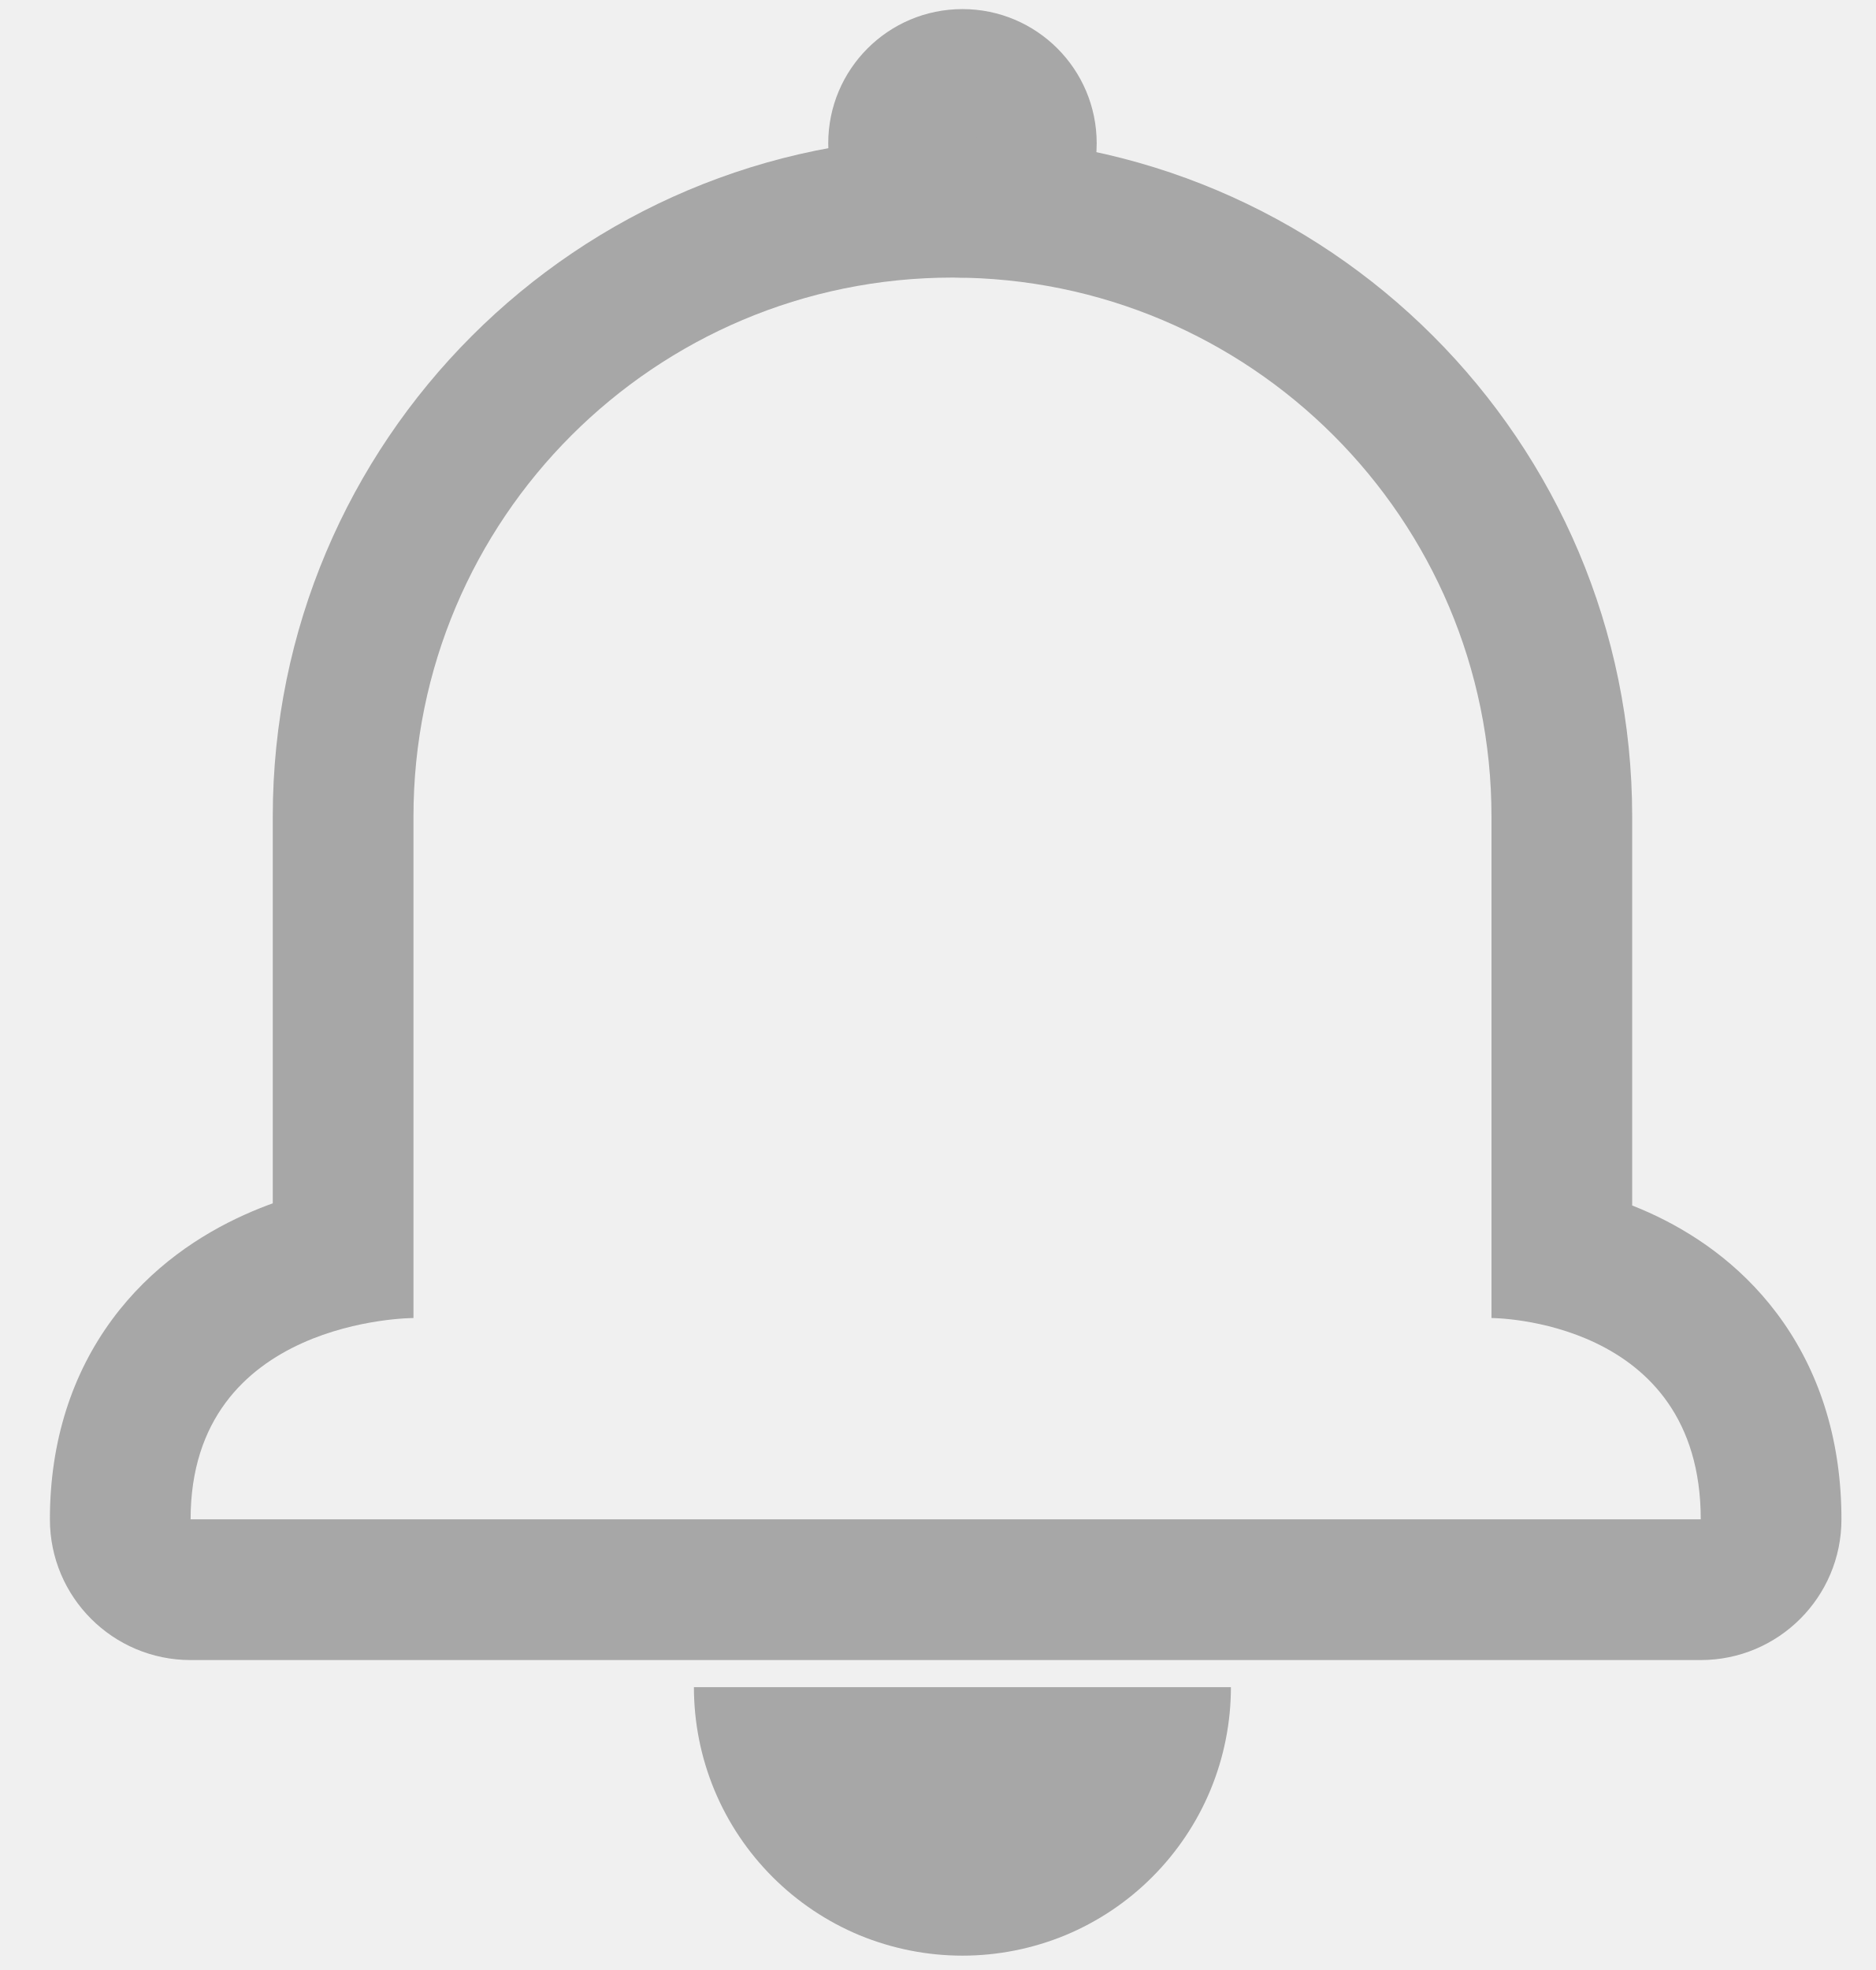
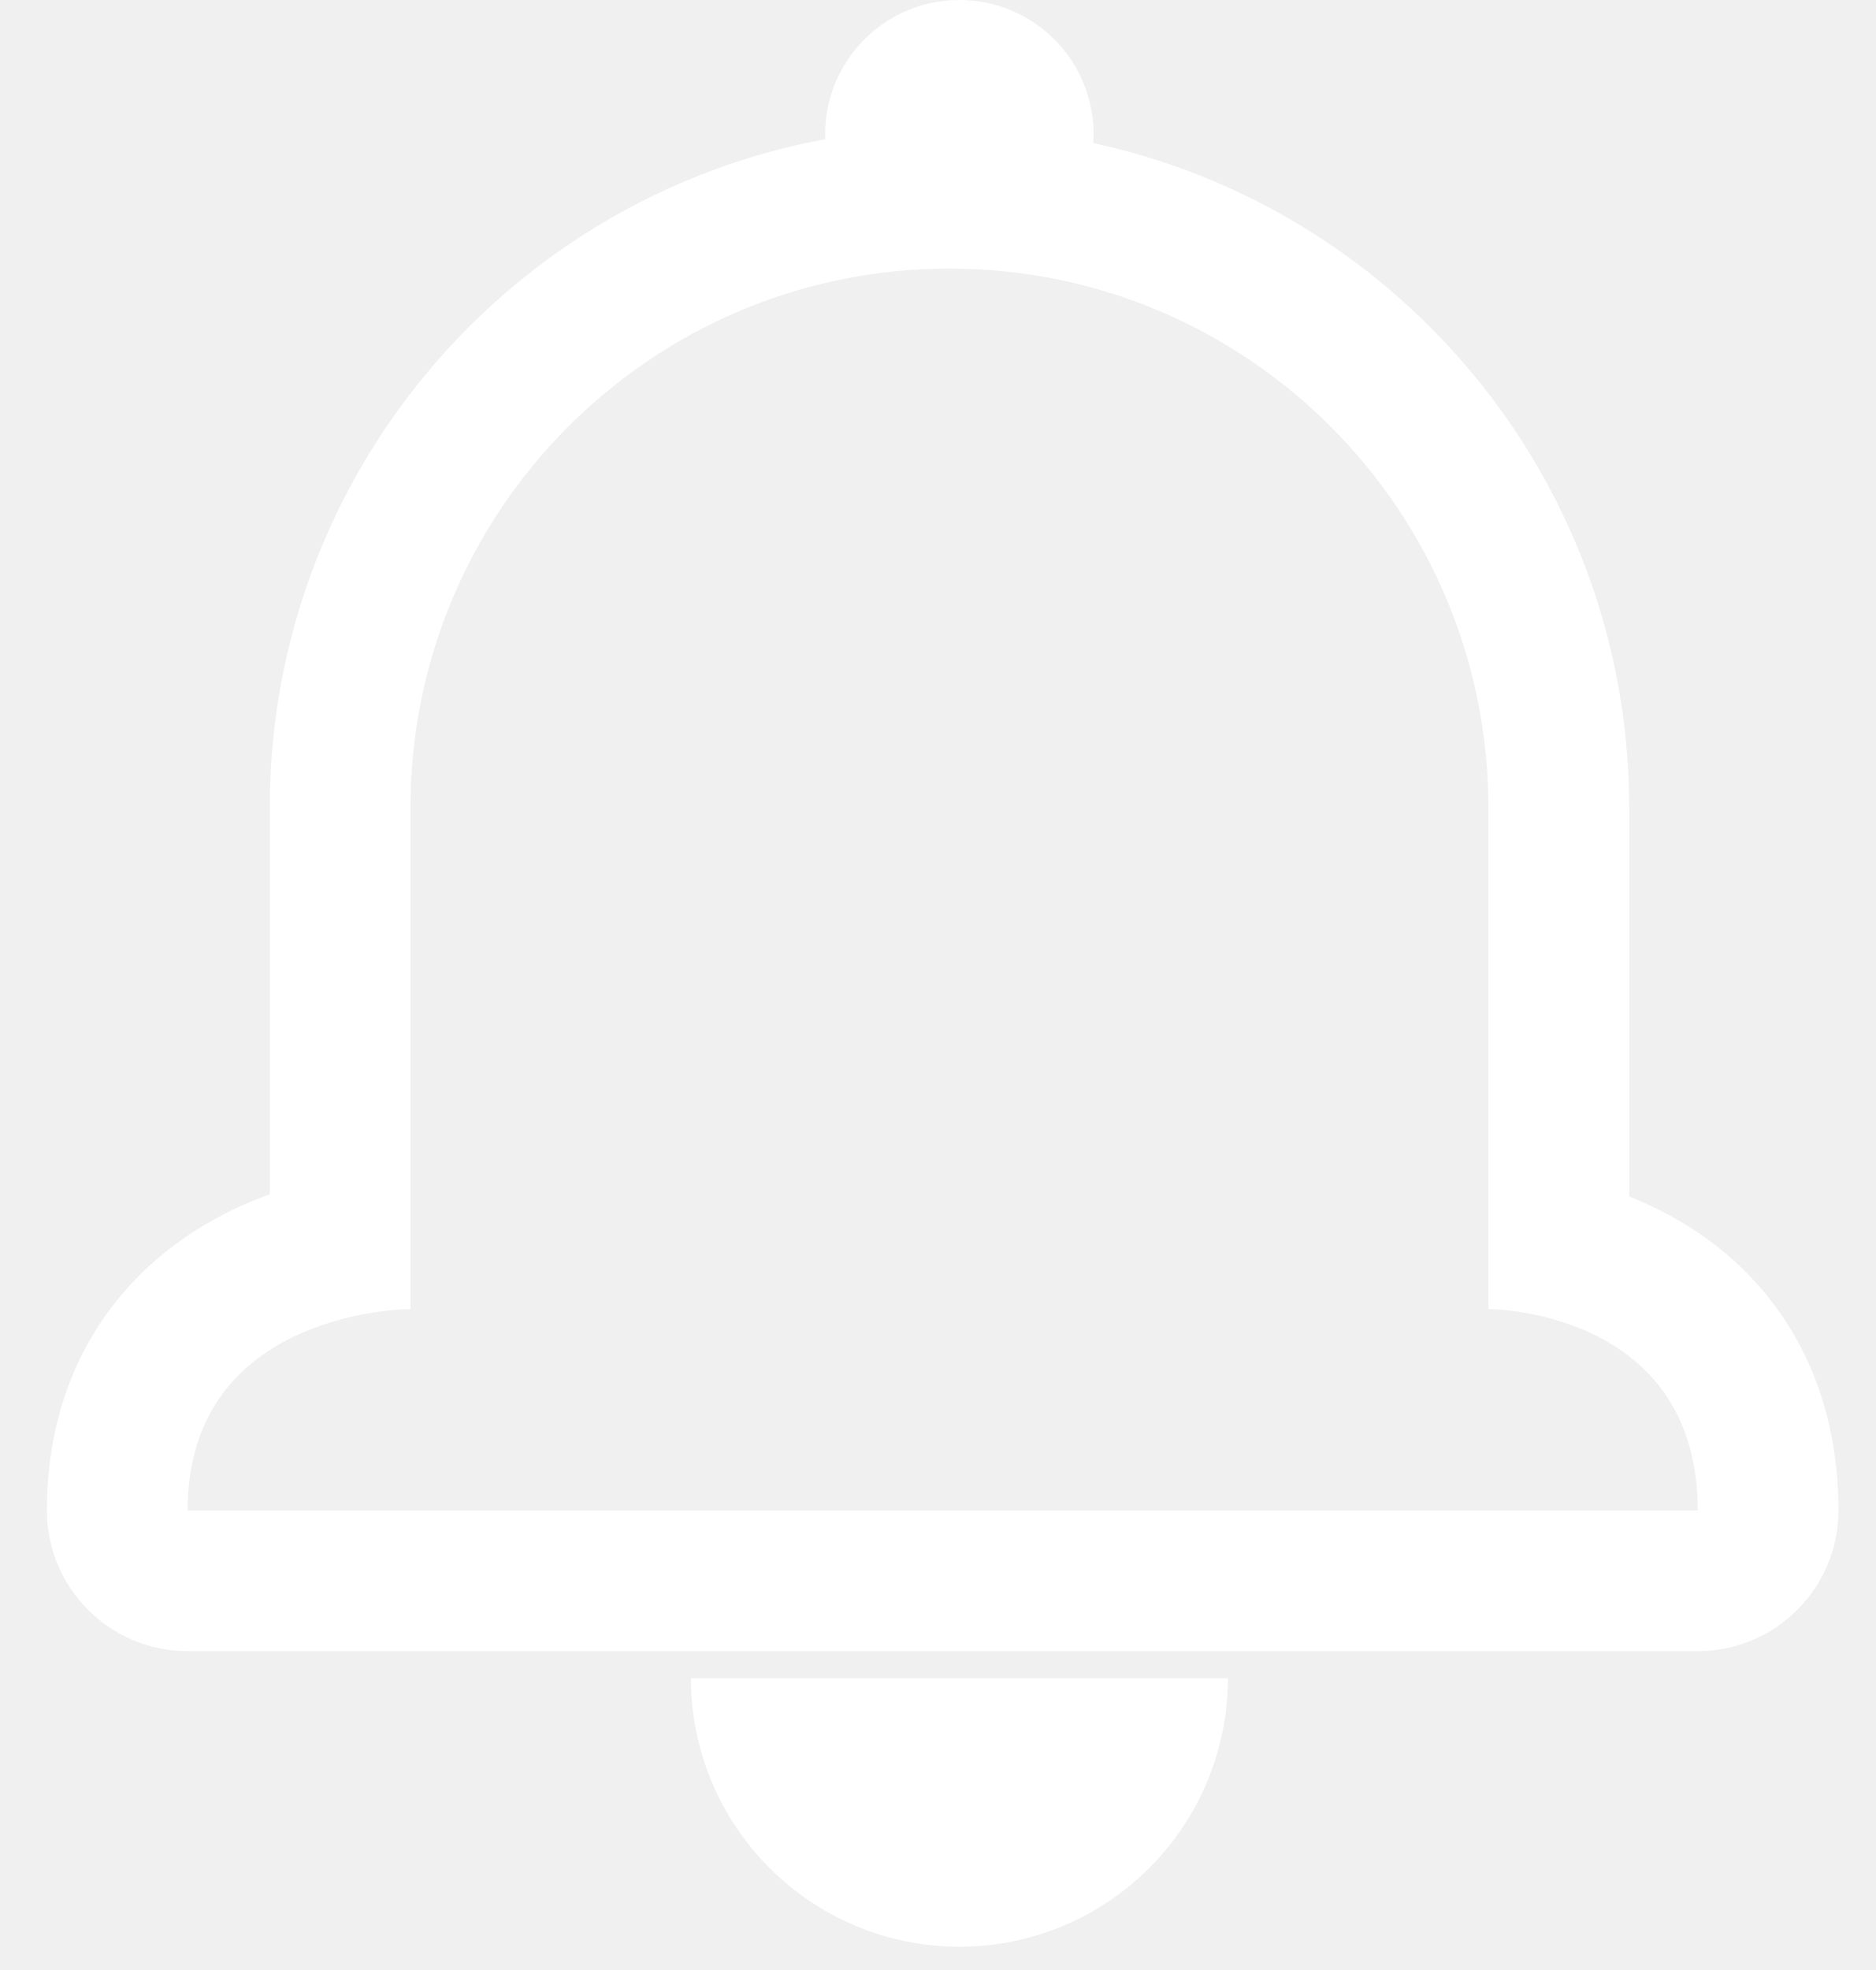
<svg xmlns="http://www.w3.org/2000/svg" width="20" height="21" viewBox="0 0 20 21" fill="none">
-   <circle cx="10.261" cy="1.528" r="1.431" fill="#A7A7A7" />
-   <path d="M13.123 17.985C13.123 18.361 13.049 18.733 12.905 19.081C12.761 19.428 12.55 19.743 12.284 20.009C12.019 20.275 11.703 20.486 11.356 20.63C11.009 20.773 10.636 20.847 10.261 20.847C9.885 20.847 9.513 20.773 9.165 20.63C8.818 20.486 8.503 20.275 8.237 20.009C7.971 19.743 7.76 19.428 7.616 19.081C7.472 18.733 7.398 18.361 7.398 17.985L10.261 17.985H13.123Z" fill="#A7A7A7" />
-   <mask id="path-3-outside-1_180_1008" maskUnits="userSpaceOnUse" x="0.032" y="0.959" width="20" height="17" fill="black">
-     <rect fill="white" x="0.032" y="0.959" width="20" height="17" />
-     <path d="M15.901 14.05V8.705C15.901 5.532 13.328 2.959 10.154 2.959C6.981 2.959 4.408 5.532 4.408 8.705V14.05C4.408 14.05 2.032 14.05 2.032 16.196H18.132C18.132 14.05 15.901 14.05 15.901 14.05Z" />
+   <circle cx="10.228" cy="1.431" r="1.431" fill="white" />
+   <path d="M13.091 17.89C13.091 18.265 13.017 18.637 12.873 18.985C12.729 19.332 12.518 19.648 12.252 19.913C11.986 20.179 11.671 20.39 11.324 20.534C10.976 20.678 10.604 20.752 10.228 20.752C9.852 20.752 9.48 20.678 9.133 20.534C8.786 20.39 8.47 20.179 8.205 19.913C7.939 19.648 7.728 19.332 7.584 18.985C7.44 18.637 7.366 18.265 7.366 17.89L10.228 17.89H13.091Z" fill="white" />
+   <mask id="path-3-outside-1_278_1985" maskUnits="userSpaceOnUse" x="0" y="0.863" width="20" height="17" fill="black">
+     <rect fill="white" y="0.863" width="20" height="17" />
+     <path d="M15.868 13.954V8.61C15.868 5.436 13.296 2.863 10.122 2.863C6.949 2.863 4.376 5.436 4.376 8.61V13.954C4.376 13.954 2 13.954 2 16.101H18.1C18.1 13.954 15.868 13.954 15.868 13.954Z" />
  </mask>
-   <path d="M15.901 14.05H14.401V15.55H15.901V14.05ZM4.408 14.05V15.55H5.908V14.05H4.408ZM2.032 16.196H0.532C0.532 17.025 1.204 17.696 2.032 17.696L2.032 16.196ZM18.132 16.196V17.696C18.96 17.696 19.632 17.025 19.632 16.196H18.132ZM14.401 8.705V14.05H17.401V8.705H14.401ZM5.908 14.05V8.705H2.908V14.05H5.908ZM4.408 14.05C4.408 12.55 4.407 12.55 4.407 12.55C4.406 12.55 4.406 12.55 4.405 12.55C4.404 12.55 4.403 12.55 4.402 12.55C4.4 12.55 4.398 12.55 4.396 12.55C4.391 12.55 4.385 12.55 4.379 12.55C4.367 12.55 4.353 12.55 4.336 12.551C4.303 12.552 4.26 12.554 4.209 12.557C4.108 12.564 3.973 12.576 3.813 12.6C3.502 12.647 3.063 12.743 2.603 12.951C2.14 13.16 1.611 13.503 1.196 14.065C0.769 14.644 0.532 15.364 0.532 16.196H3.532C3.532 15.956 3.592 15.871 3.61 15.846C3.641 15.804 3.706 15.745 3.838 15.685C3.972 15.625 4.126 15.587 4.26 15.567C4.324 15.557 4.374 15.553 4.403 15.551C4.417 15.55 4.425 15.55 4.426 15.55C4.427 15.55 4.426 15.55 4.423 15.55C4.422 15.55 4.42 15.55 4.417 15.55C4.416 15.55 4.414 15.55 4.413 15.55C4.412 15.55 4.411 15.55 4.411 15.55C4.41 15.55 4.41 15.55 4.409 15.55C4.409 15.55 4.408 15.55 4.408 14.05ZM2.032 17.696H18.132V14.696H2.032V17.696ZM19.632 16.196C19.632 15.385 19.416 14.678 19.016 14.101C18.625 13.537 18.119 13.184 17.666 12.966C17.219 12.751 16.79 12.651 16.487 12.602C16.331 12.577 16.199 12.564 16.099 12.557C16.049 12.554 16.007 12.552 15.974 12.551C15.957 12.55 15.943 12.55 15.93 12.55C15.924 12.55 15.919 12.55 15.914 12.55C15.911 12.55 15.909 12.55 15.907 12.55C15.906 12.55 15.905 12.55 15.904 12.55C15.903 12.55 15.902 12.55 15.902 12.55C15.901 12.55 15.901 12.55 15.901 14.05C15.901 15.55 15.9 15.55 15.899 15.55C15.899 15.55 15.898 15.55 15.898 15.55C15.897 15.55 15.896 15.55 15.896 15.55C15.894 15.55 15.892 15.55 15.891 15.55C15.888 15.55 15.886 15.55 15.884 15.55C15.88 15.55 15.878 15.55 15.878 15.55C15.877 15.55 15.883 15.55 15.894 15.55C15.916 15.552 15.958 15.556 16.012 15.564C16.127 15.583 16.256 15.617 16.366 15.67C16.472 15.721 16.523 15.771 16.55 15.81C16.569 15.836 16.632 15.934 16.632 16.196H19.632ZM10.154 4.459C12.5 4.459 14.401 6.36 14.401 8.705H17.401C17.401 4.703 14.156 1.459 10.154 1.459V4.459ZM10.154 1.459C6.152 1.459 2.908 4.703 2.908 8.705H5.908C5.908 6.36 7.809 4.459 10.154 4.459V1.459Z" fill="#A7A7A7" mask="url(#path-3-outside-1_180_1008)" />
+   <path d="M15.868 13.954H14.368V15.454H15.868V13.954ZM4.376 13.954V15.454H5.876V13.954H4.376ZM2 16.101H0.5C0.5 16.929 1.172 17.601 2 17.601L2 16.101ZM18.1 16.101V17.601C18.928 17.601 19.6 16.929 19.6 16.101H18.1ZM14.368 8.61V13.954H17.369V8.61H14.368ZM5.876 13.954V8.61H2.876V13.954H5.876ZM4.376 13.954C4.376 12.454 4.375 12.454 4.374 12.454C4.374 12.454 4.373 12.454 4.373 12.454C4.372 12.454 4.371 12.454 4.37 12.454C4.368 12.454 4.366 12.454 4.363 12.454C4.359 12.454 4.353 12.454 4.347 12.454C4.335 12.454 4.321 12.455 4.304 12.455C4.271 12.456 4.228 12.458 4.177 12.461C4.076 12.468 3.94 12.48 3.781 12.504C3.47 12.551 3.03 12.648 2.57 12.855C2.108 13.064 1.579 13.407 1.164 13.969C0.737 14.548 0.5 15.268 0.5 16.101H3.5C3.5 15.86 3.56 15.775 3.578 15.75C3.609 15.708 3.674 15.649 3.805 15.589C3.939 15.529 4.093 15.491 4.228 15.471C4.291 15.461 4.341 15.457 4.37 15.455C4.385 15.454 4.393 15.454 4.394 15.454C4.395 15.454 4.394 15.454 4.391 15.454C4.389 15.454 4.387 15.454 4.385 15.454C4.384 15.454 4.382 15.454 4.381 15.454C4.38 15.454 4.379 15.454 4.378 15.454C4.378 15.454 4.377 15.454 4.377 15.454C4.376 15.454 4.376 15.454 4.376 13.954ZM2 17.601H18.1V14.601H2V17.601ZM19.6 16.101C19.6 15.289 19.384 14.582 18.984 14.005C18.593 13.441 18.087 13.088 17.634 12.871C17.187 12.655 16.758 12.555 16.455 12.507C16.299 12.482 16.167 12.469 16.067 12.462C16.017 12.458 15.975 12.456 15.942 12.455C15.925 12.455 15.91 12.454 15.898 12.454C15.892 12.454 15.886 12.454 15.882 12.454C15.879 12.454 15.877 12.454 15.875 12.454C15.873 12.454 15.872 12.454 15.871 12.454C15.871 12.454 15.87 12.454 15.87 12.454C15.869 12.454 15.868 12.454 15.868 13.954C15.868 15.454 15.868 15.454 15.867 15.454C15.867 15.454 15.866 15.454 15.866 15.454C15.865 15.454 15.864 15.454 15.863 15.454C15.862 15.454 15.86 15.454 15.859 15.454C15.856 15.454 15.854 15.454 15.852 15.454C15.848 15.454 15.846 15.454 15.845 15.454C15.845 15.454 15.851 15.454 15.861 15.455C15.884 15.456 15.926 15.46 15.98 15.469C16.094 15.487 16.224 15.521 16.334 15.574C16.439 15.625 16.491 15.675 16.518 15.714C16.537 15.741 16.6 15.839 16.6 16.101H19.6ZM10.122 4.363C12.467 4.363 14.368 6.264 14.368 8.61H17.369C17.369 4.608 14.124 1.363 10.122 1.363V4.363ZM10.122 1.363C6.12 1.363 2.876 4.608 2.876 8.61H5.876C5.876 6.264 7.777 4.363 10.122 4.363V1.363Z" fill="white" mask="url(#path-3-outside-1_278_1985)" />
</svg>
